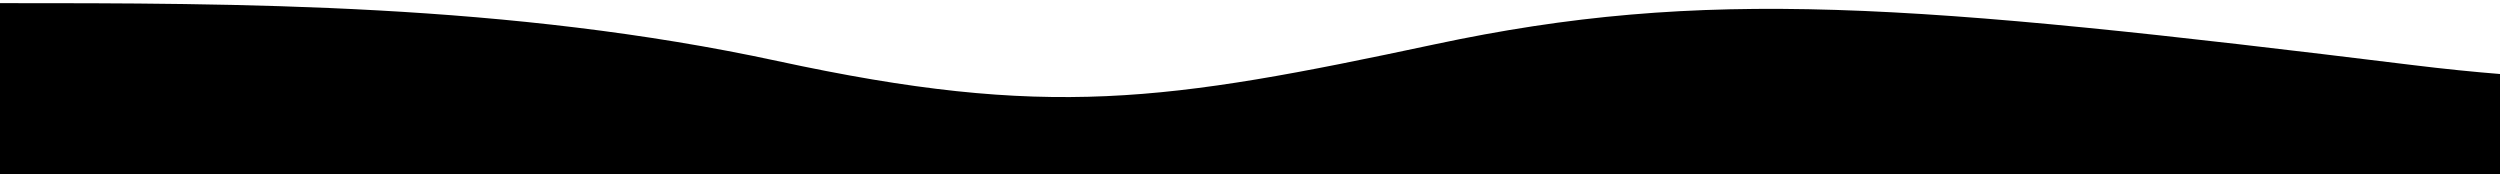
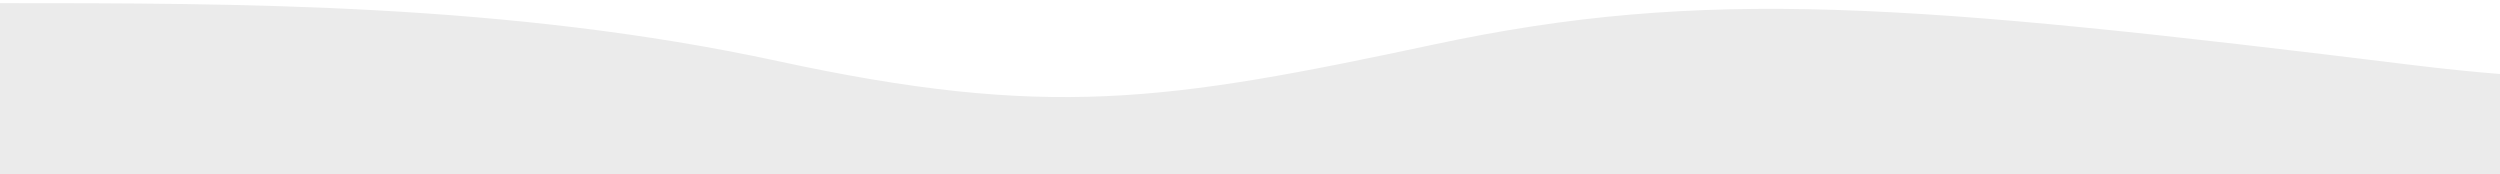
<svg xmlns="http://www.w3.org/2000/svg" class="wave-1hkxOo" version="1.1" viewBox="0 0 1440 100" preserveAspectRatio="none">
-   <path class="wavePath-haxJK1 animationPaused-2hZ4IO" d="M826.337,25.54 C670.97,58.656 603.696,68.787 447.802,35.144 C293.343,1.811 137.334,1.811 0,1.811 L0,150 L1920,150 L1920,1.811 C1739.535,-16.685 1679.864,73.161 1389.783,37.486 C1099.701,1.811 981.705,-7.577 826.337,25.54 Z" fill="currentColor" />
+   <path class="wavePath-haxJK1 animationPaused-2hZ4IO" d="M826.337,25.54 C670.97,58.656 603.696,68.787 447.802,35.144 C293.343,1.811 137.334,1.811 0,1.811 L0,150 L1920,150 L1920,1.811 C1739.535,-16.685 1679.864,73.161 1389.783,37.486 C1099.701,1.811 981.705,-7.577 826.337,25.54 Z" fill="#ebebeb" />
</svg>
